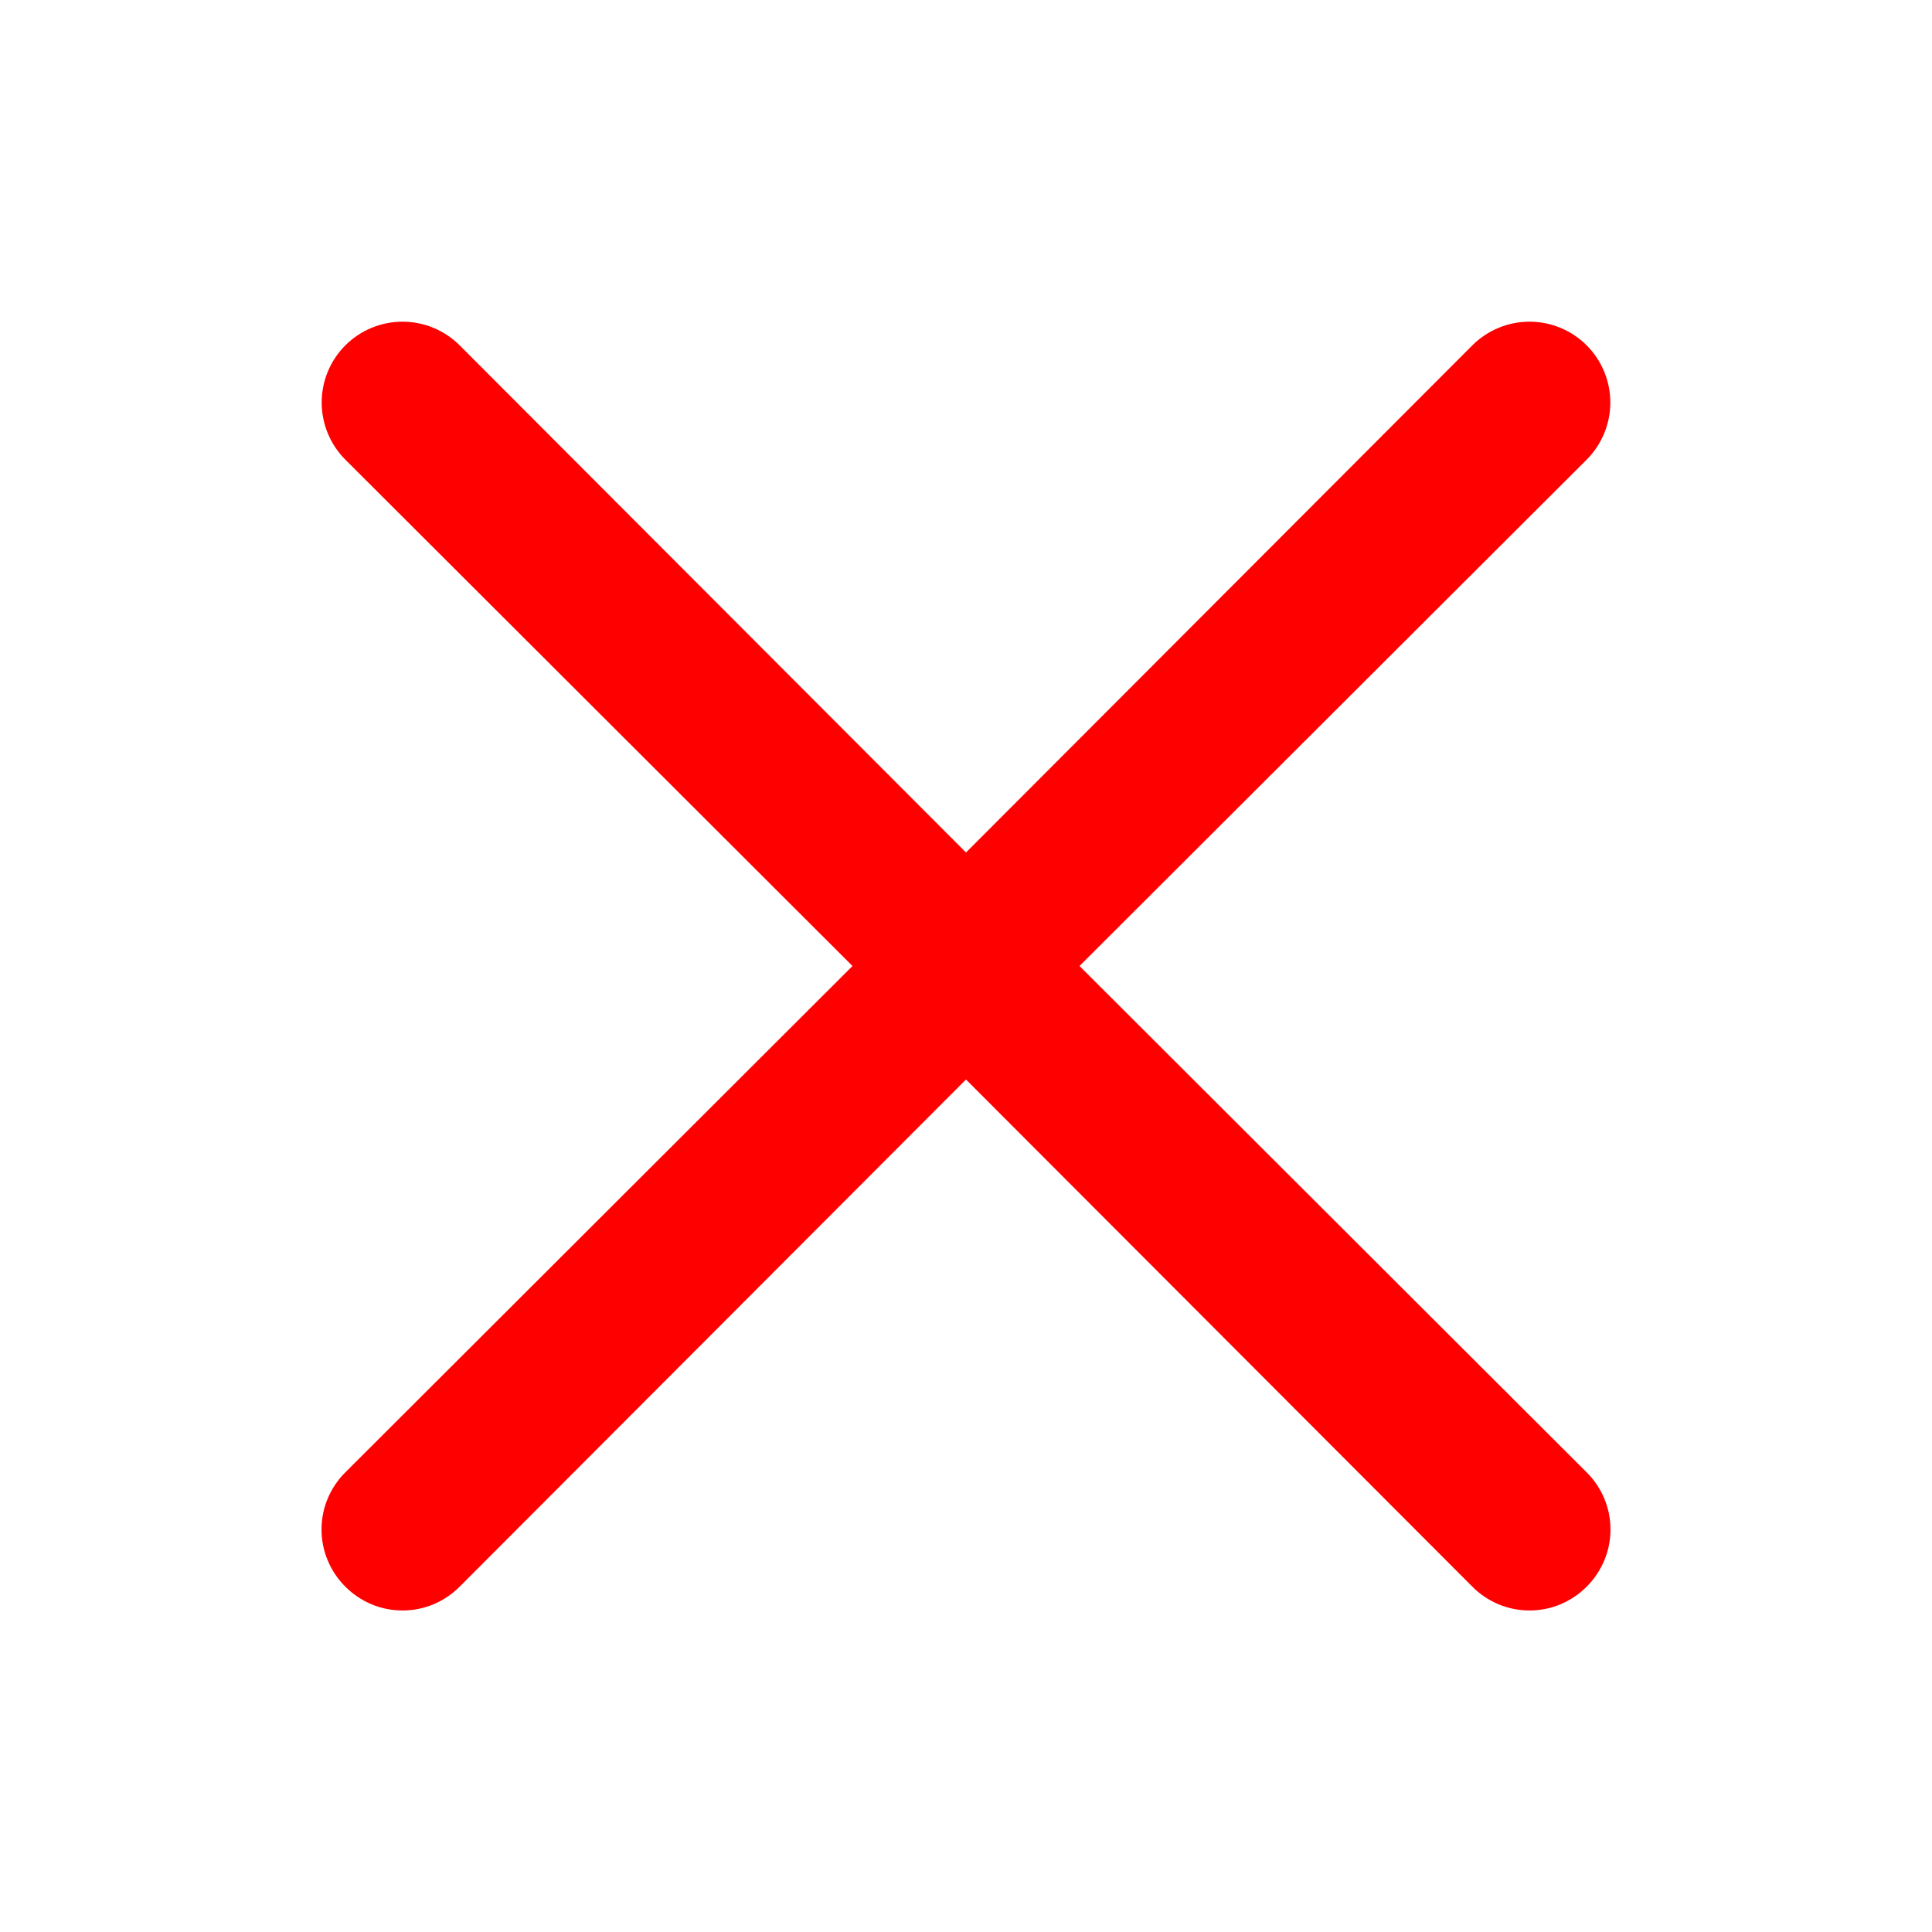
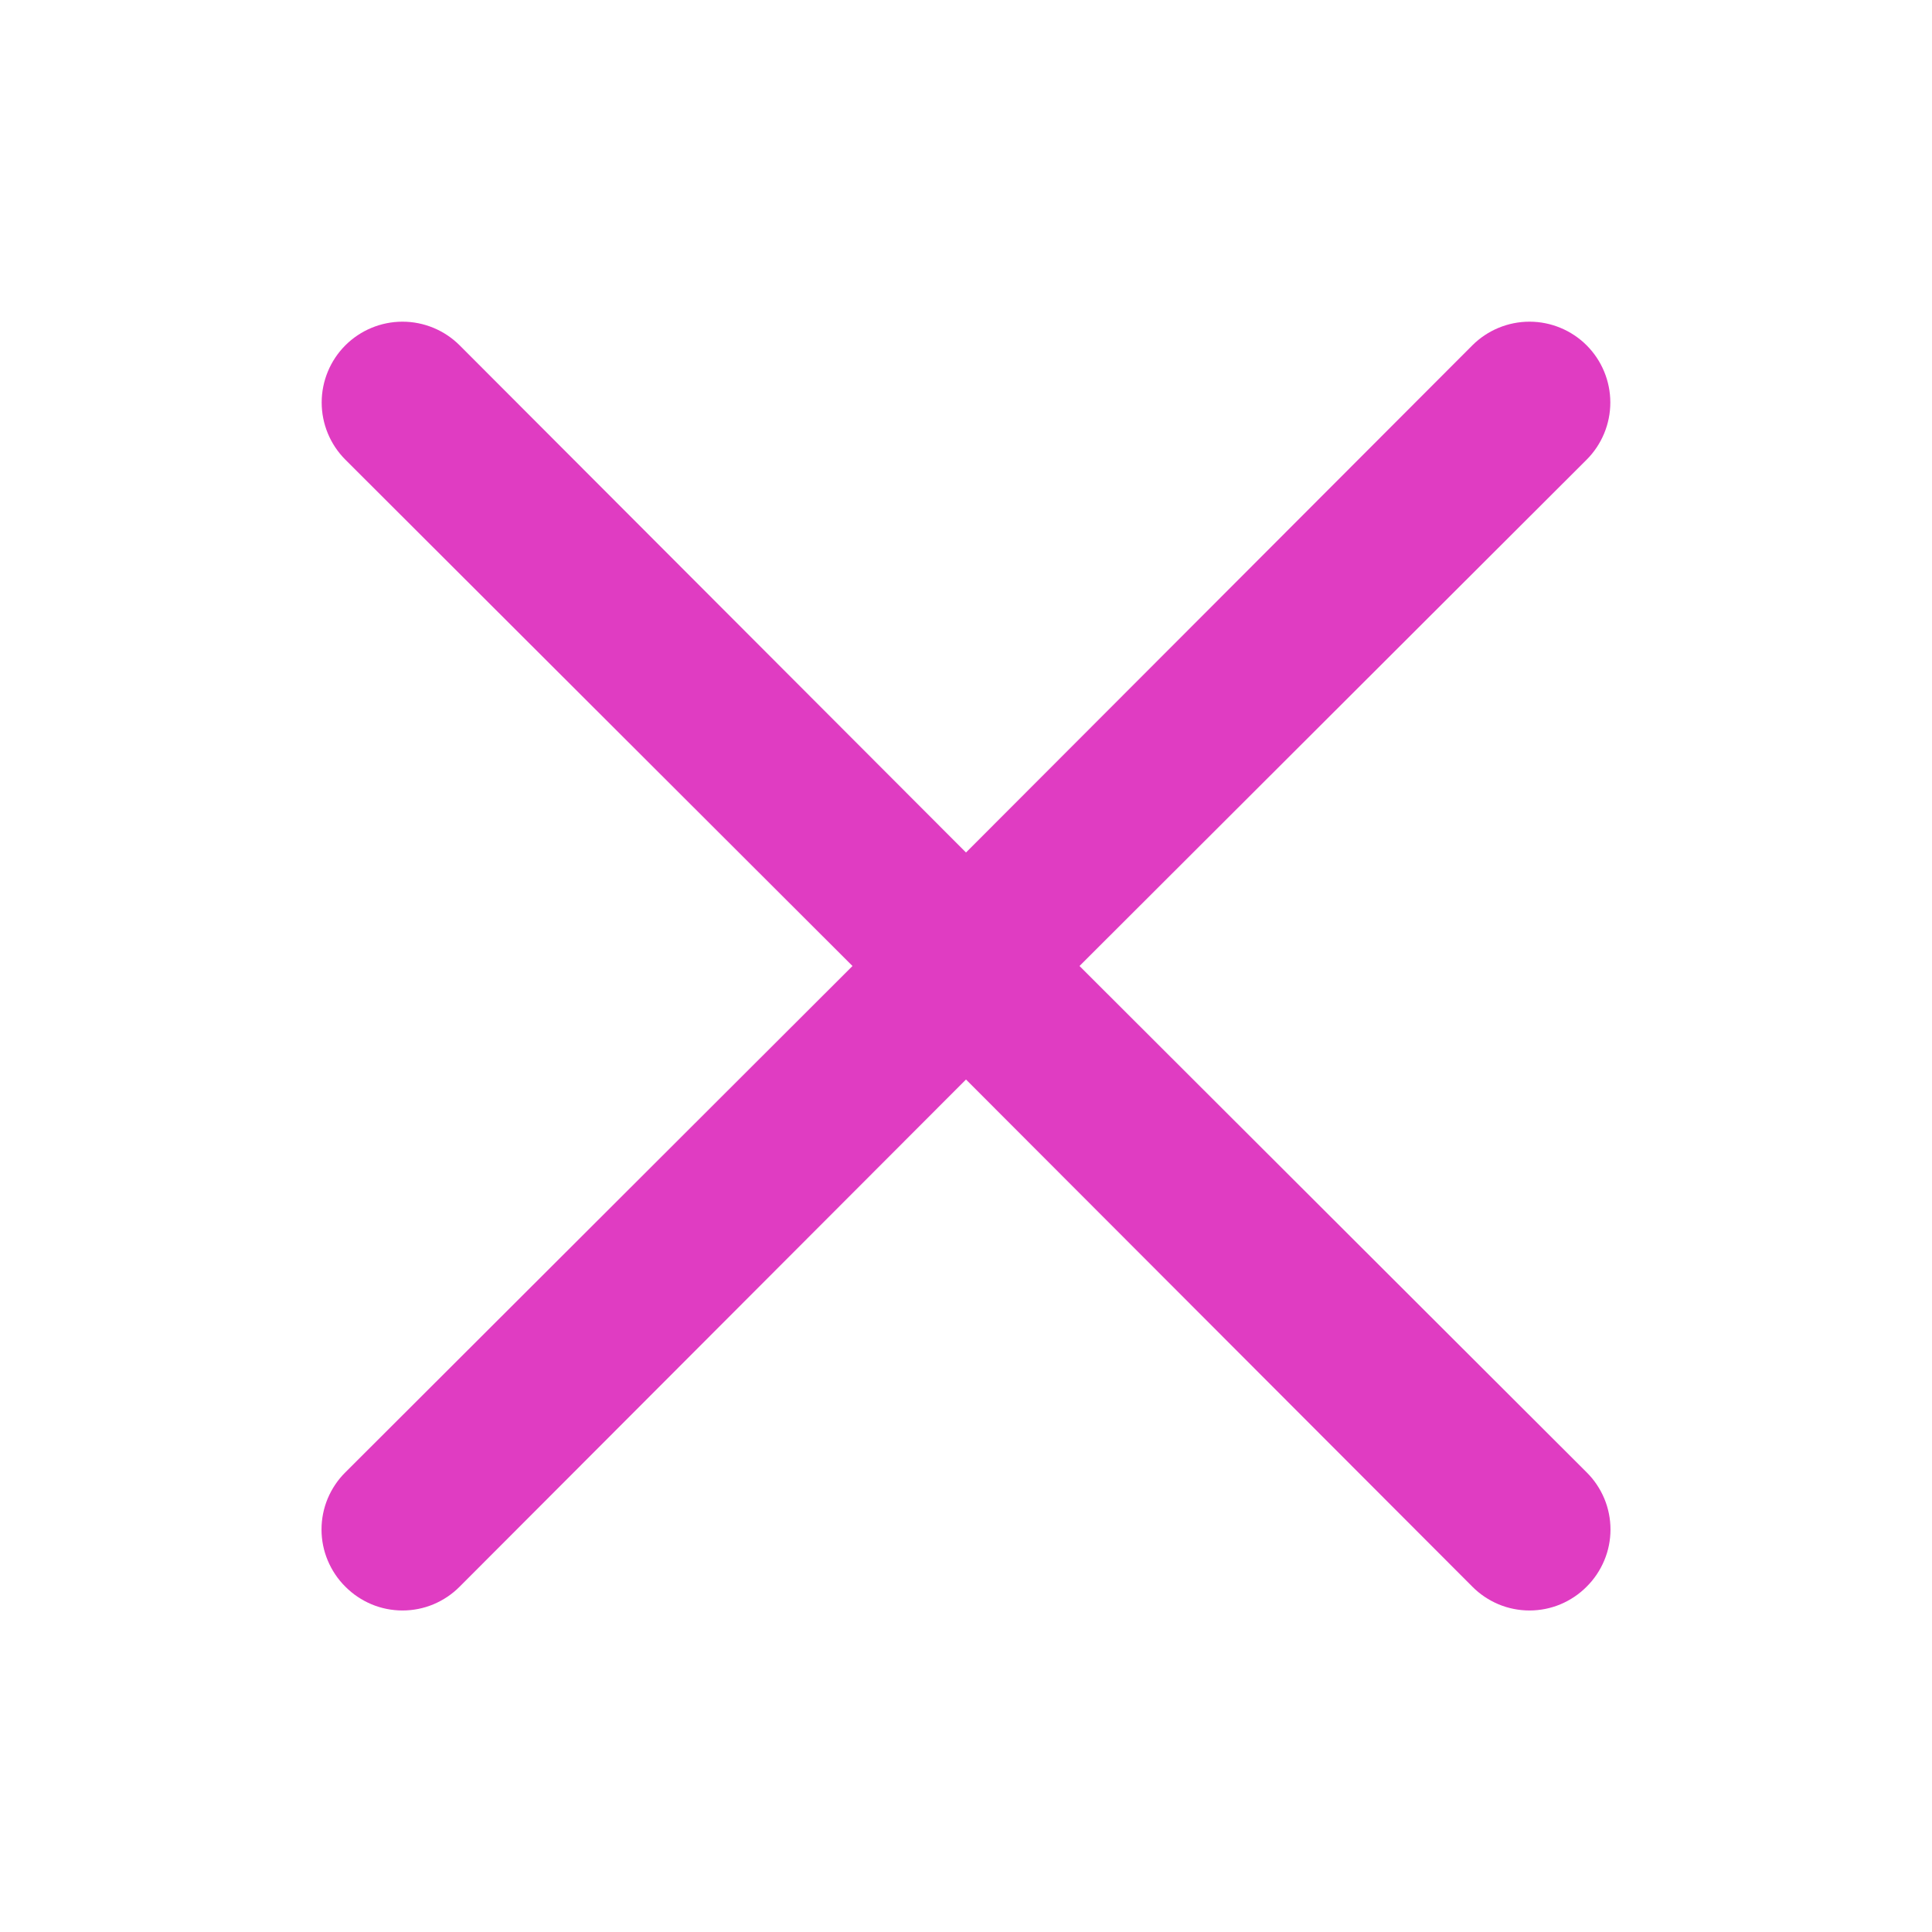
<svg xmlns="http://www.w3.org/2000/svg" width="20" height="20" viewBox="0 0 24 24" fill="transparent">
-   <path d="M13.41 12L19.71 5.71C19.898 5.522 20.004 5.266 20.004 5C20.004 4.734 19.898 4.478 19.71 4.29C19.522 4.102 19.266 3.996 19 3.996C18.734 3.996 18.478 4.102 18.29 4.29L12 10.59L5.71 4.29C5.522 4.102 5.266 3.996 5 3.996C4.734 3.996 4.478 4.102 4.29 4.29C4.102 4.478 3.996 4.734 3.996 5C3.996 5.266 4.102 5.522 4.29 5.71L10.59 12L4.29 18.29C4.196 18.383 4.122 18.494 4.071 18.615C4.02 18.737 3.994 18.868 3.994 19C3.994 19.132 4.02 19.263 4.071 19.384C4.122 19.506 4.196 19.617 4.29 19.71C4.383 19.804 4.494 19.878 4.615 19.929C4.737 19.98 4.868 20.006 5 20.006C5.132 20.006 5.263 19.98 5.385 19.929C5.506 19.878 5.617 19.804 5.71 19.71L12 13.41L18.29 19.71C18.383 19.804 18.494 19.878 18.615 19.929C18.737 19.98 18.868 20.006 19 20.006C19.132 20.006 19.263 19.98 19.385 19.929C19.506 19.878 19.617 19.804 19.71 19.71C19.804 19.617 19.878 19.506 19.929 19.384C19.98 19.263 20.006 19.132 20.006 19C20.006 18.868 19.98 18.737 19.929 18.615C19.878 18.494 19.804 18.383 19.71 18.29L13.41 12Z" fill="red" />
+   <path d="M13.41 12L19.71 5.71C19.898 5.522 20.004 5.266 20.004 5C20.004 4.734 19.898 4.478 19.71 4.29C19.522 4.102 19.266 3.996 19 3.996C18.734 3.996 18.478 4.102 18.29 4.29L12 10.59L5.71 4.29C5.522 4.102 5.266 3.996 5 3.996C4.734 3.996 4.478 4.102 4.29 4.29C4.102 4.478 3.996 4.734 3.996 5C3.996 5.266 4.102 5.522 4.29 5.71L10.59 12L4.29 18.29C4.196 18.383 4.122 18.494 4.071 18.615C4.02 18.737 3.994 18.868 3.994 19C3.994 19.132 4.02 19.263 4.071 19.384C4.122 19.506 4.196 19.617 4.29 19.71C4.383 19.804 4.494 19.878 4.615 19.929C4.737 19.98 4.868 20.006 5 20.006C5.132 20.006 5.263 19.98 5.385 19.929C5.506 19.878 5.617 19.804 5.71 19.71L12 13.41L18.29 19.71C18.383 19.804 18.494 19.878 18.615 19.929C18.737 19.98 18.868 20.006 19 20.006C19.132 20.006 19.263 19.98 19.385 19.929C19.506 19.878 19.617 19.804 19.71 19.71C19.804 19.617 19.878 19.506 19.929 19.384C19.98 19.263 20.006 19.132 20.006 19C20.006 18.868 19.98 18.737 19.929 18.615C19.878 18.494 19.804 18.383 19.71 18.29L13.41 12Z" fill="rgb(224, 60, 194)" />
</svg>
